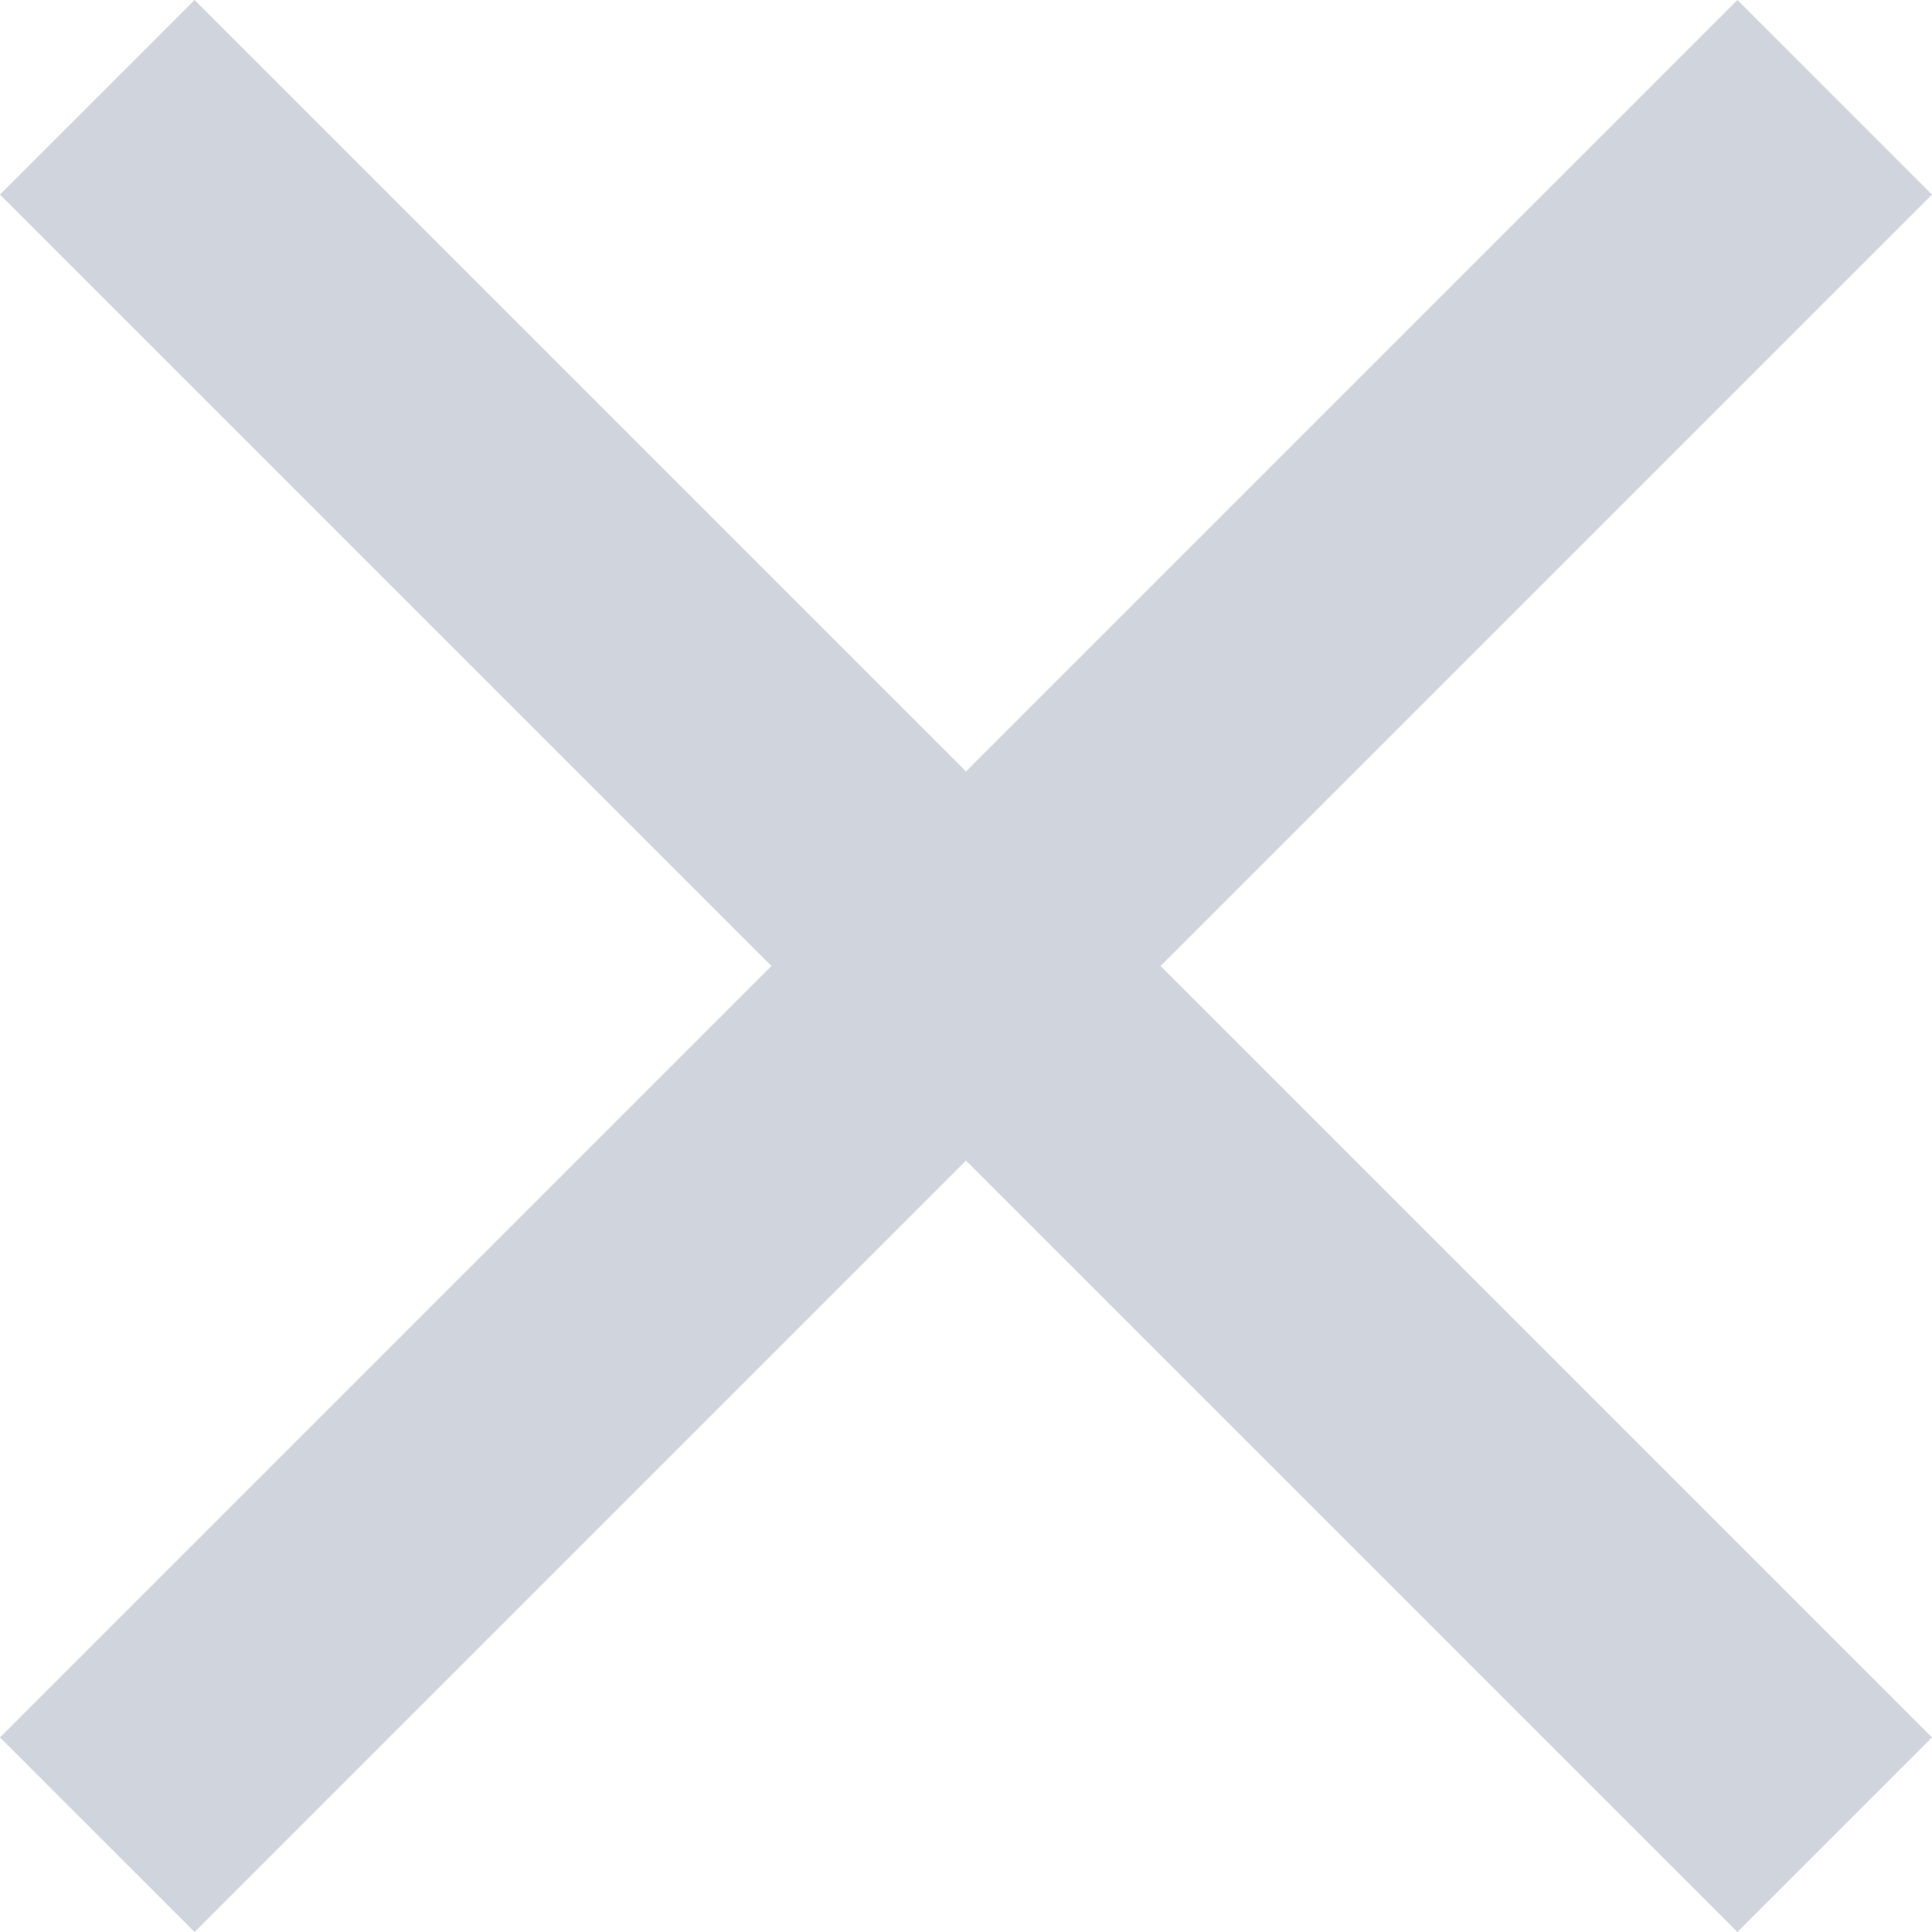
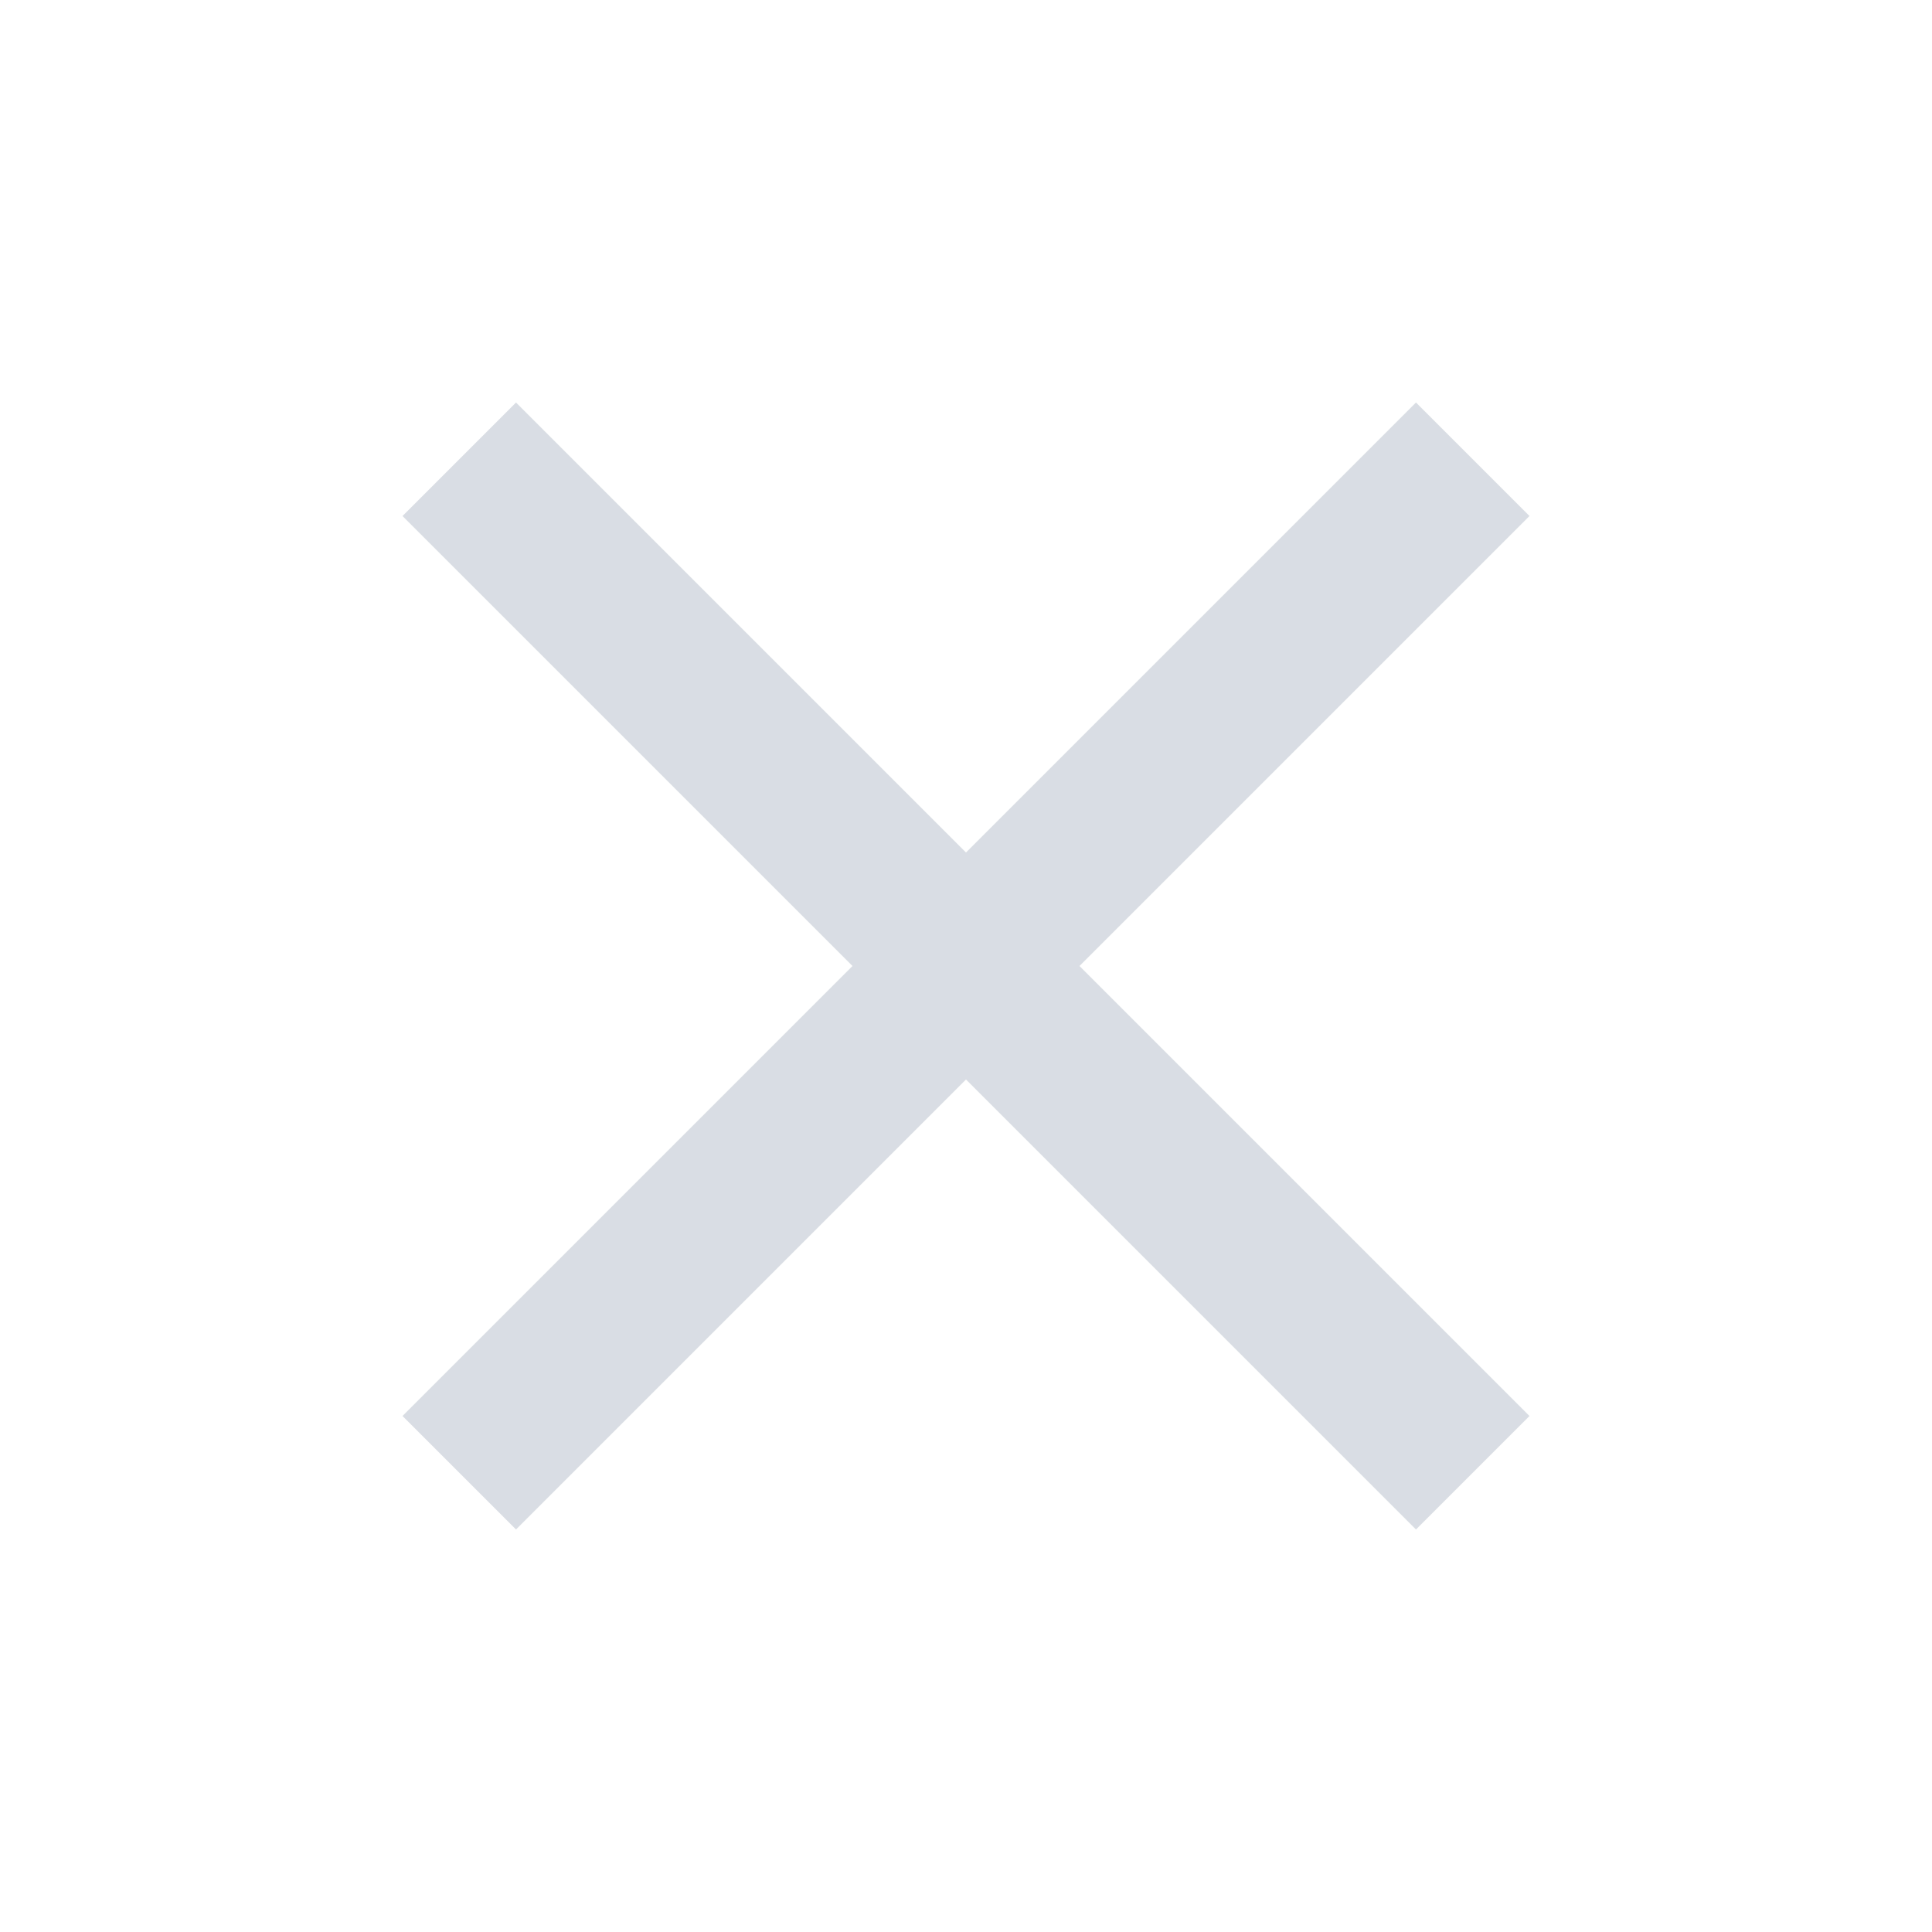
- <svg xmlns="http://www.w3.org/2000/svg" width="14" height="14" viewBox="0 0 14 14" fill="none">
-   <path d="M14 1.41L12.59 0L7 5.59L1.41 0L0 1.41L5.59 7L0 12.59L1.41 14L7 8.41L12.59 14L14 12.59L8.41 7L14 1.41Z" fill="#D0D5DD" />
+ <svg xmlns="http://www.w3.org/2000/svg" width="24" height="24" viewBox="0 0 24 24" fill="none">
+   <g opacity="0.8">
+     <path d="M19 6.41L17.59 5L12 10.59L6.41 5L5 6.41L10.59 12L5 17.59L6.41 19L12 13.41L17.59 19L19 17.59L13.41 12L19 6.41Z" fill="#D0D5DD" />
+   </g>
</svg>
